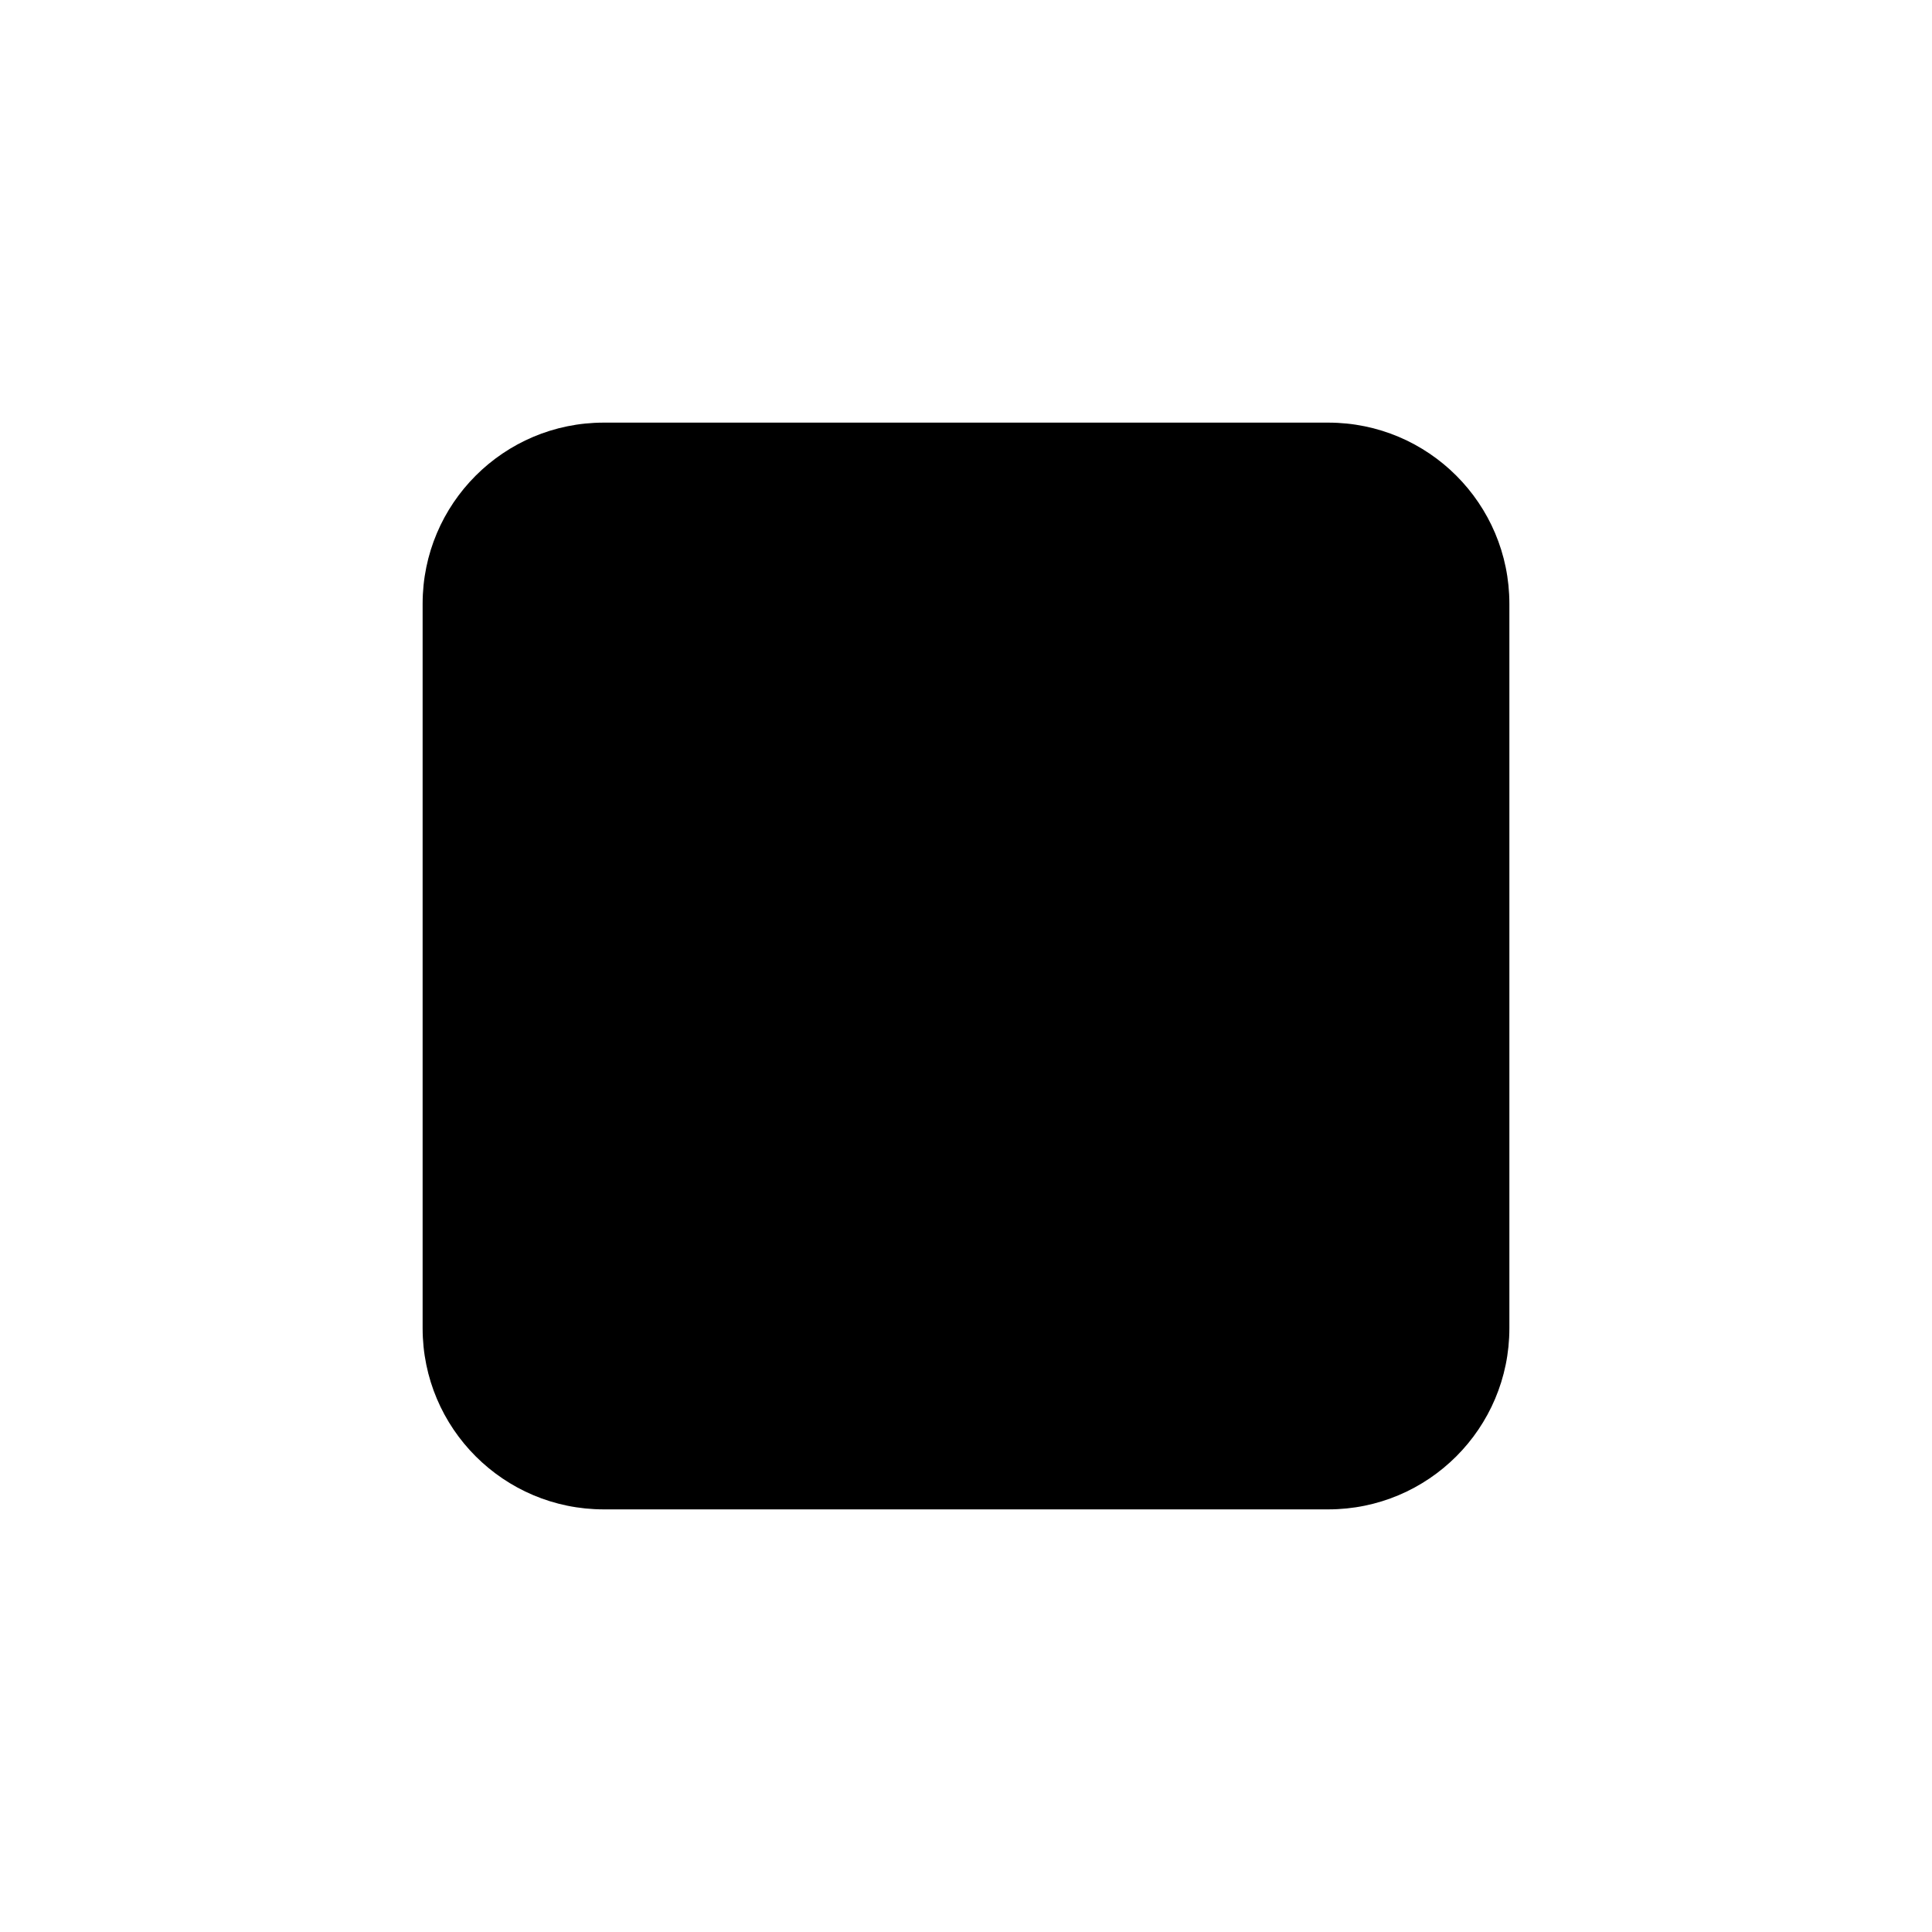
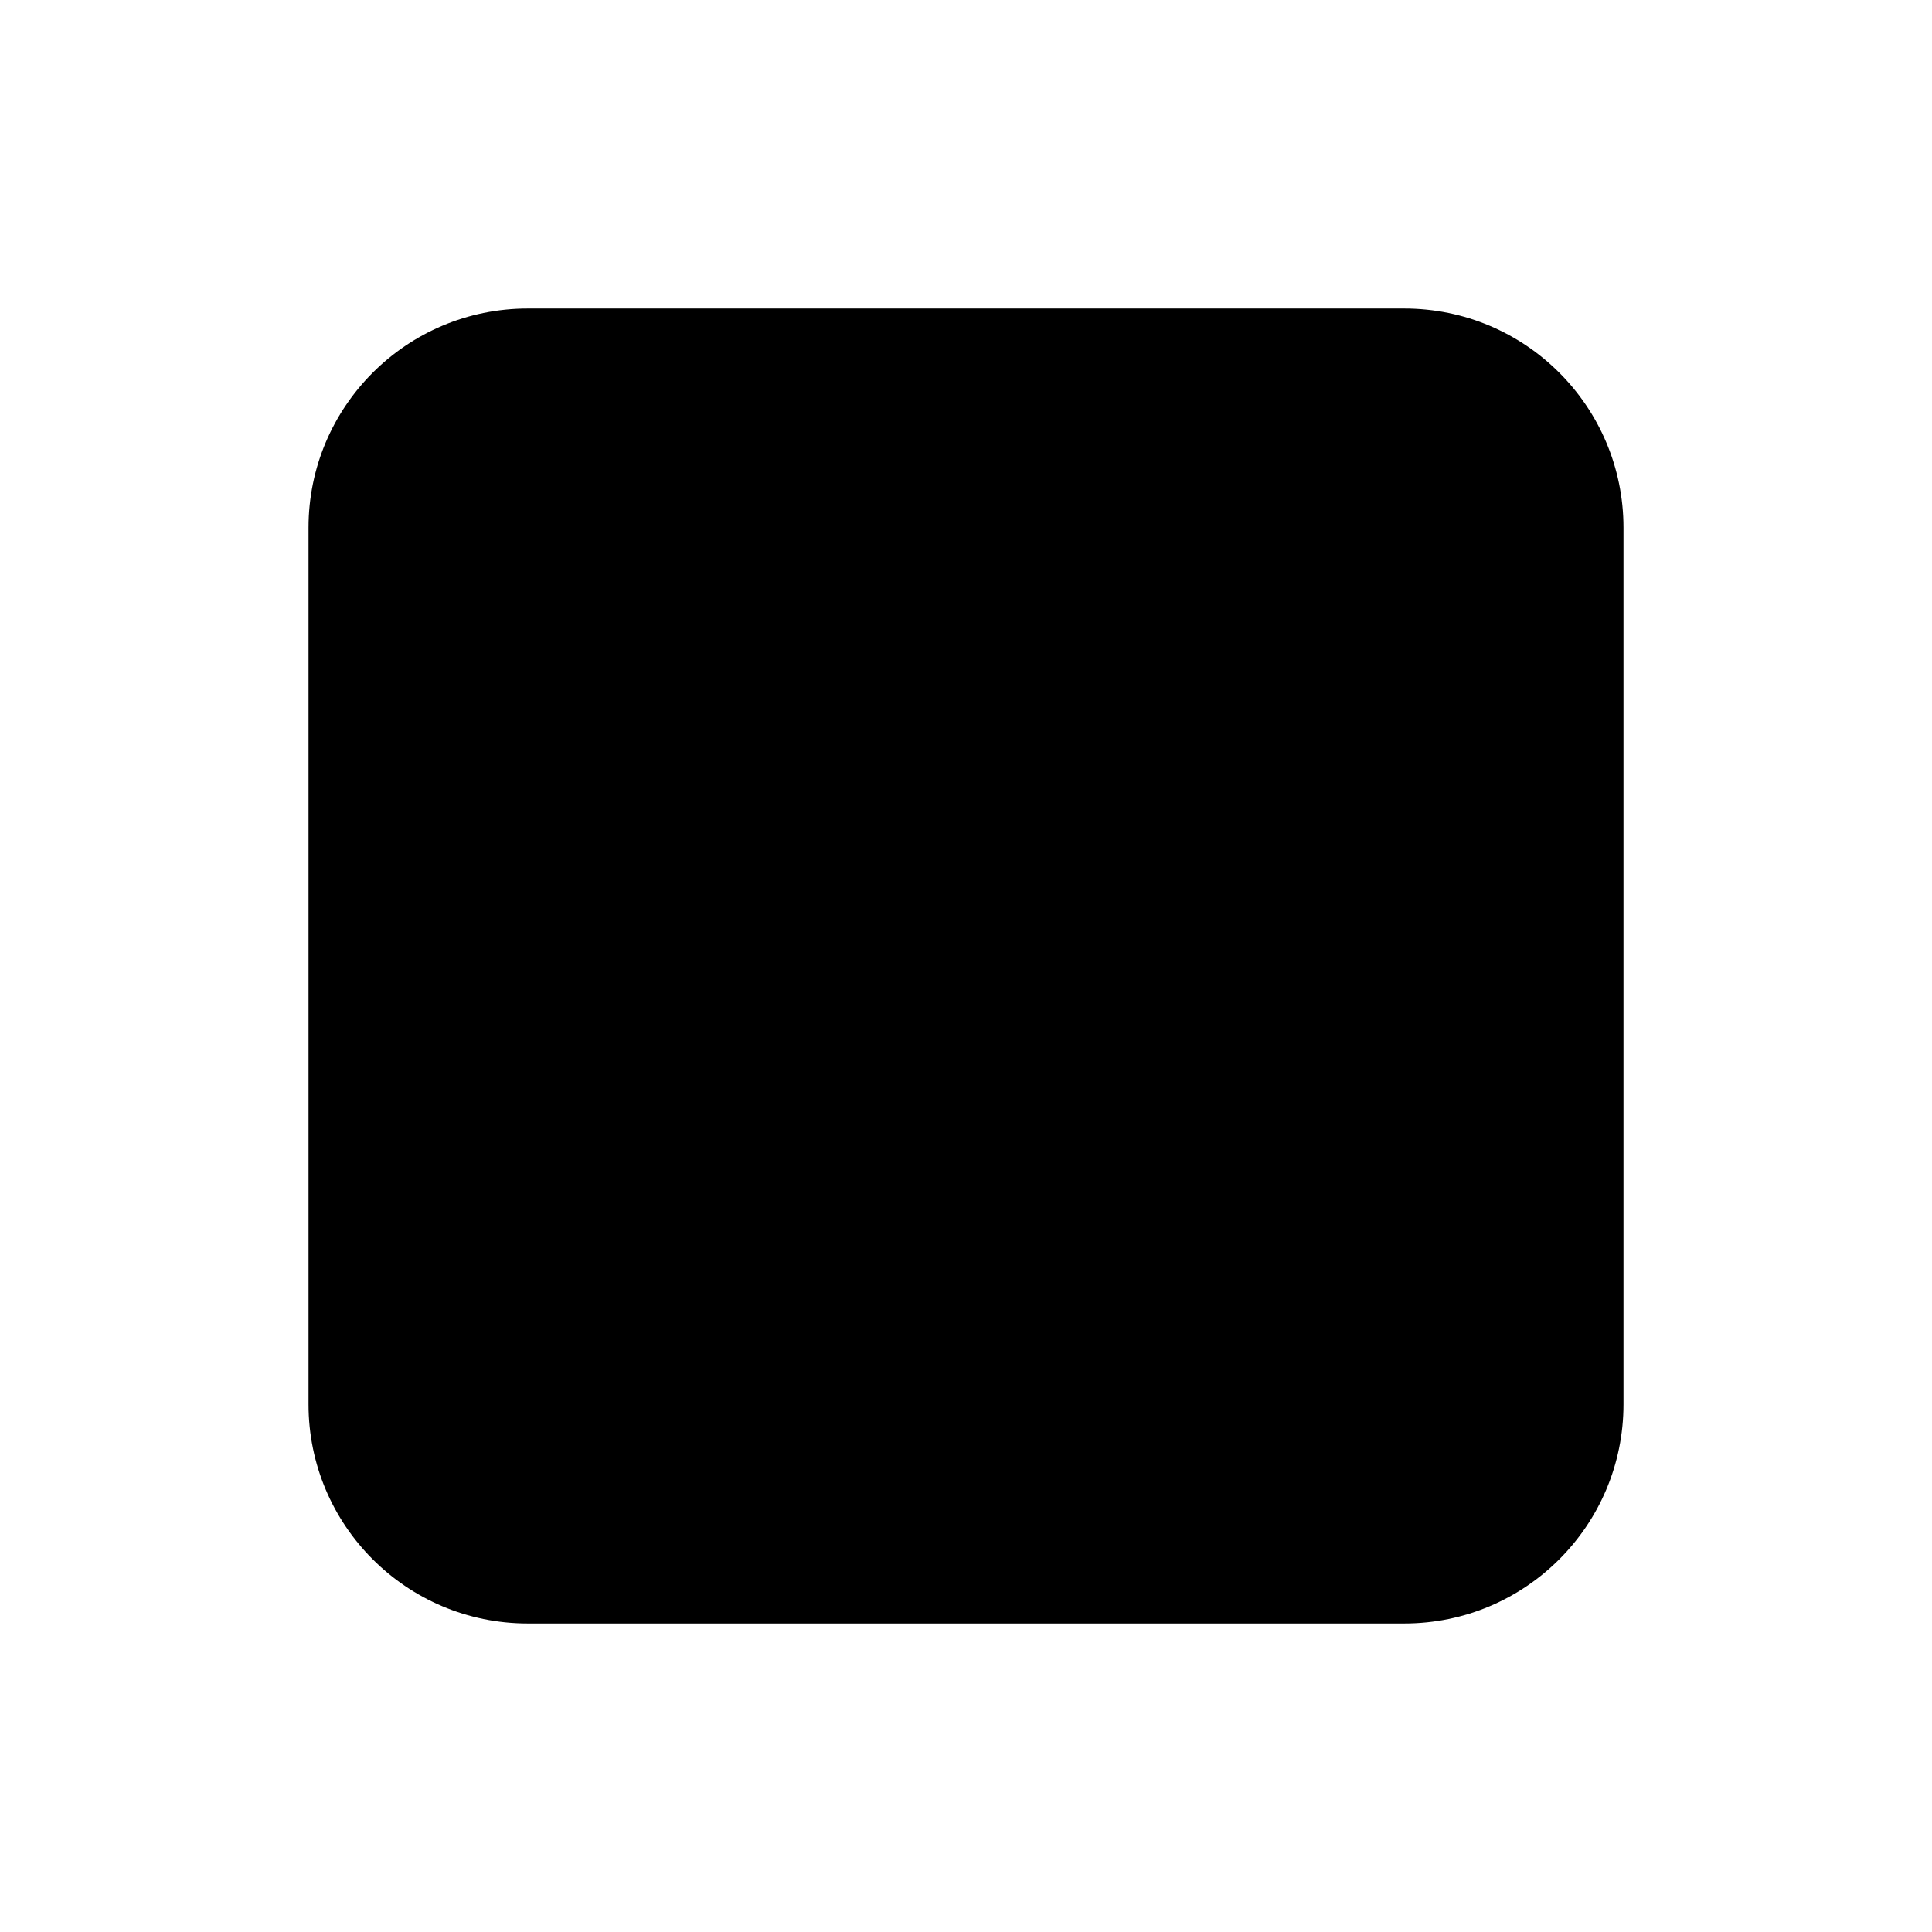
- <svg xmlns="http://www.w3.org/2000/svg" width="1em" height="1em" viewBox="0 0 16 16" class="bi bi-stop-fill" fill="currentColor">
-   <path d="M5 3.5h6A1.5 1.5 0 0 1 12.5 5v6a1.5 1.5 0 0 1-1.5 1.5H5A1.5 1.5 0 0 1 3.5 11V5A1.5 1.5 0 0 1 5 3.5z" />
+ <svg xmlns="http://www.w3.org/2000/svg" id="svg1987" version="1.1" fill="currentColor" class="bi bi-stop-fill" viewBox="0 0 16 16" height="1em" width="1em">
+   <defs id="defs1991" />
+   <path style="stroke-width:1.21" id="path1985" d="m 4.37,2.555 h 7.26 a 1.815,1.815 0 0 1 1.815,1.815 v 7.26 A 1.815,1.815 0 0 1 11.63,13.445 H 4.37 A 1.815,1.815 0 0 1 2.555,11.63 V 4.37 A 1.815,1.815 0 0 1 4.37,2.555 Z" />
</svg>
